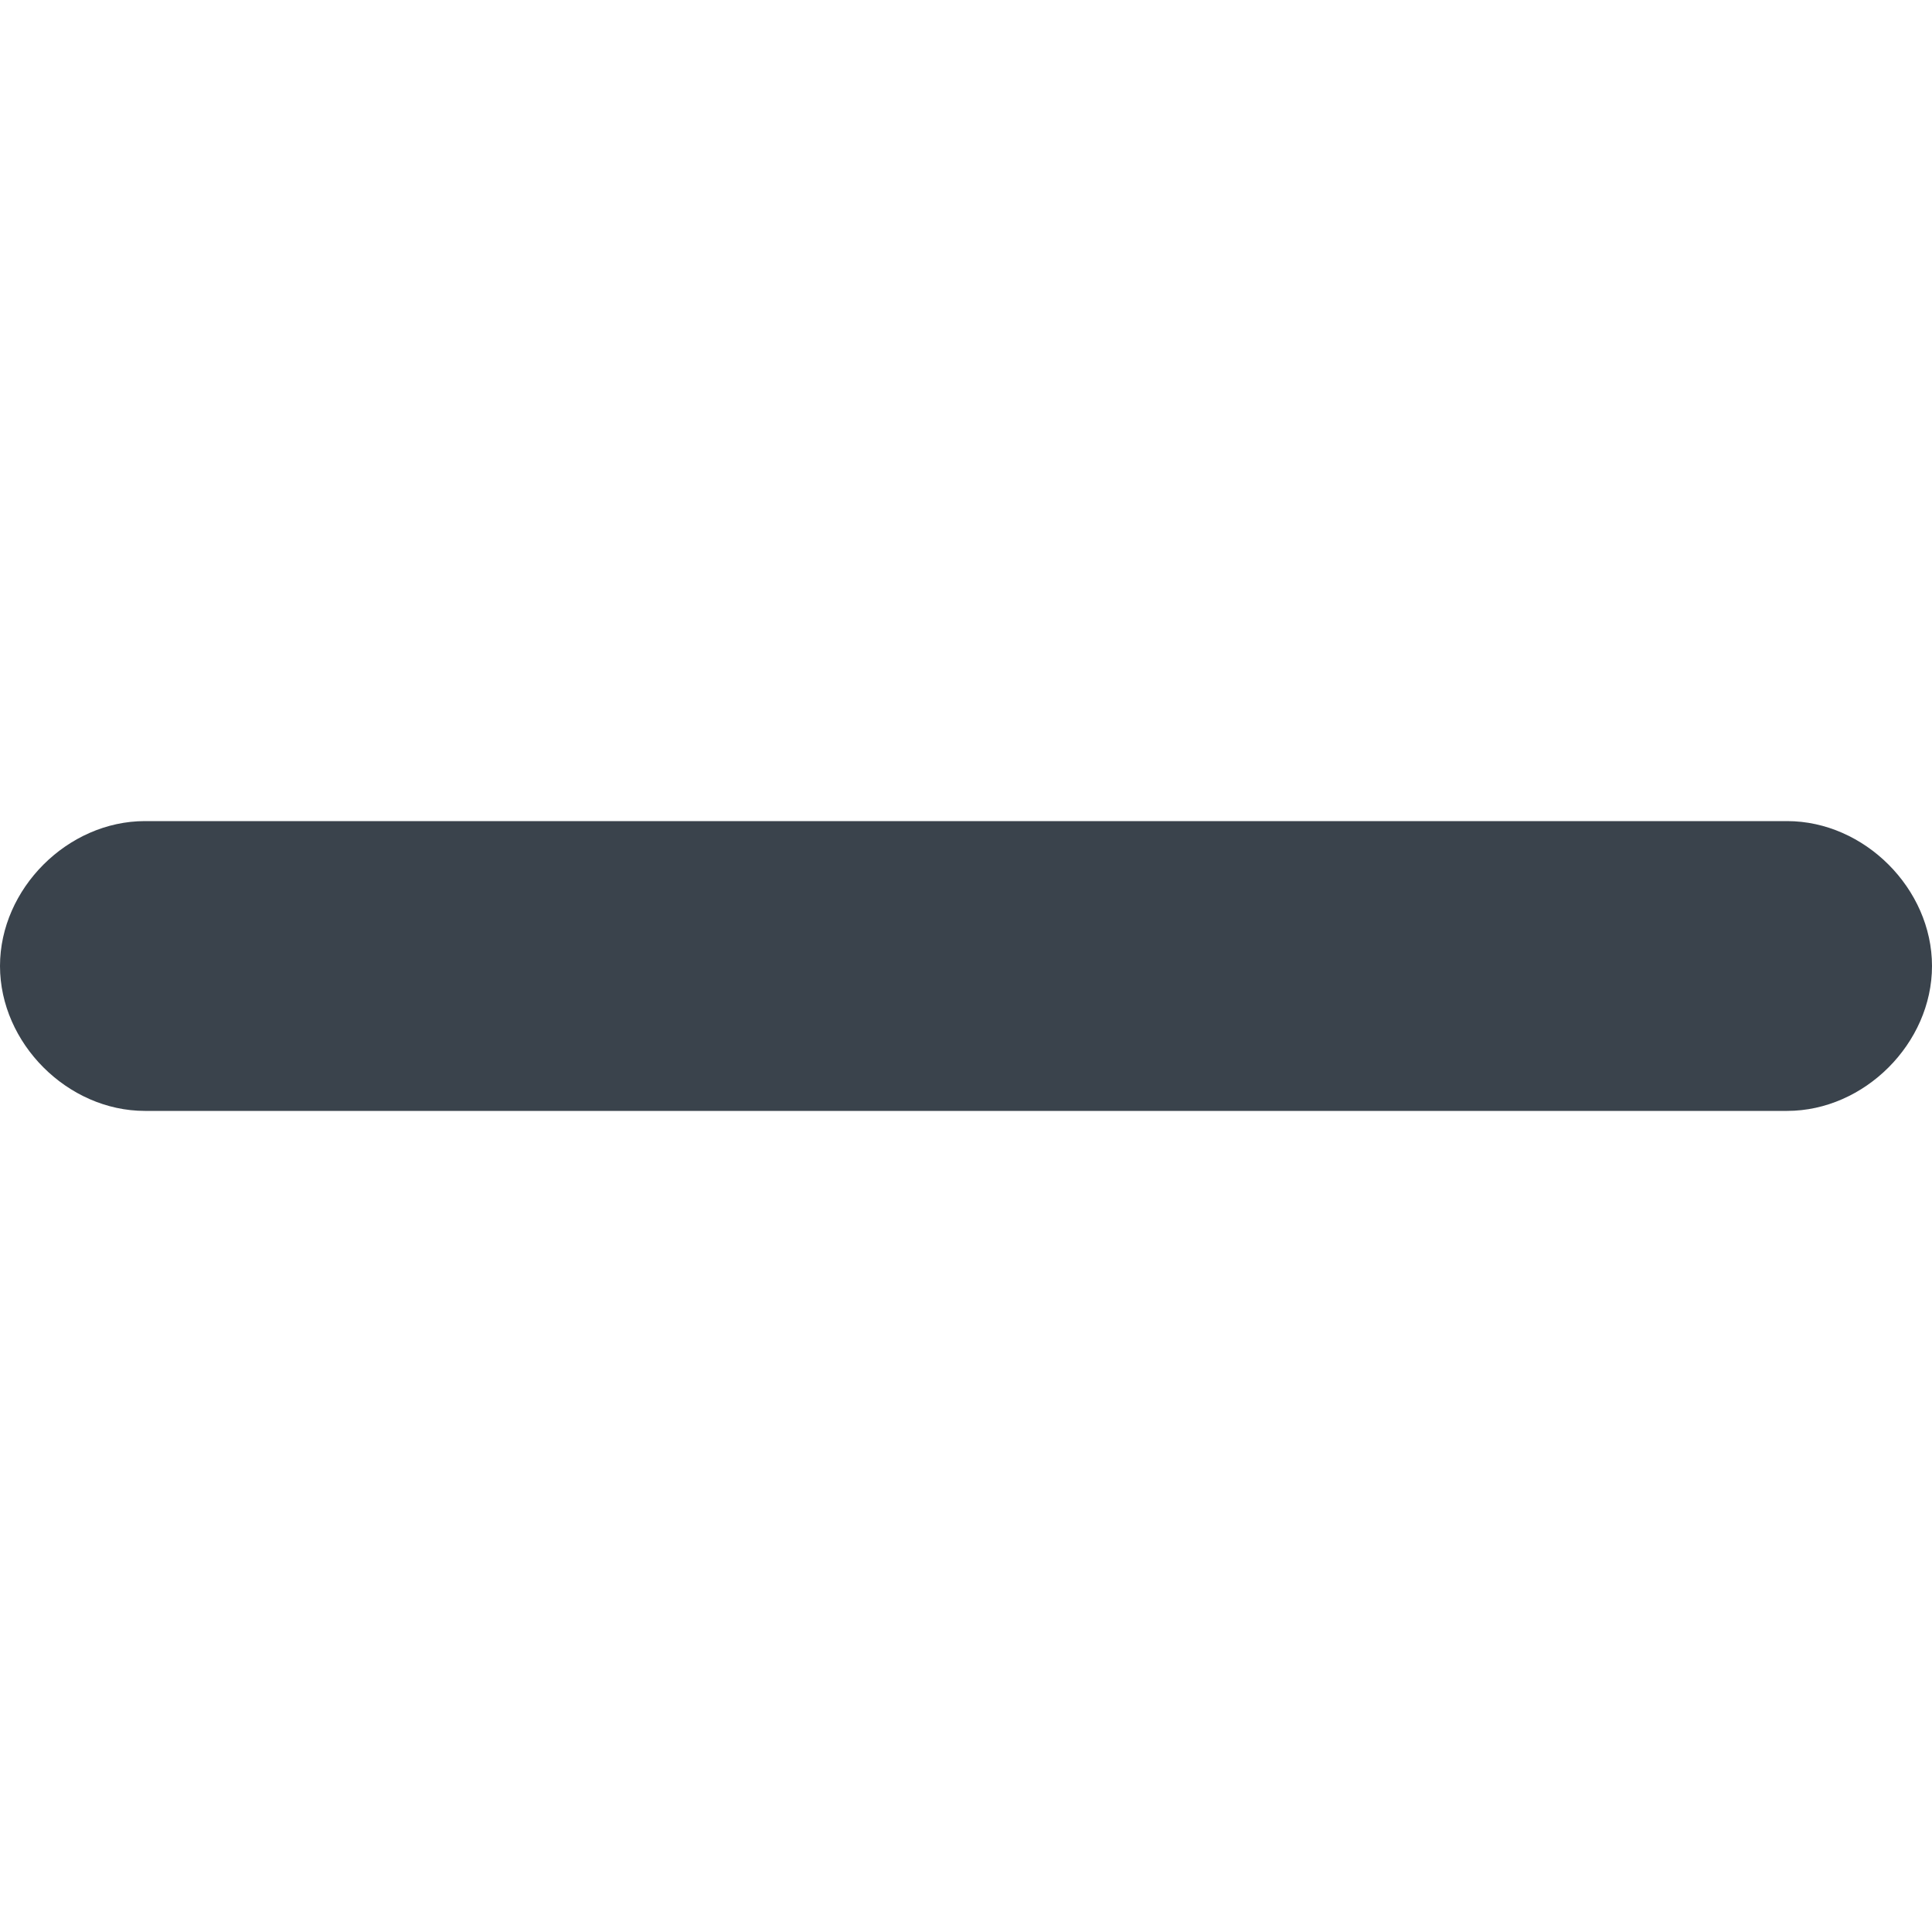
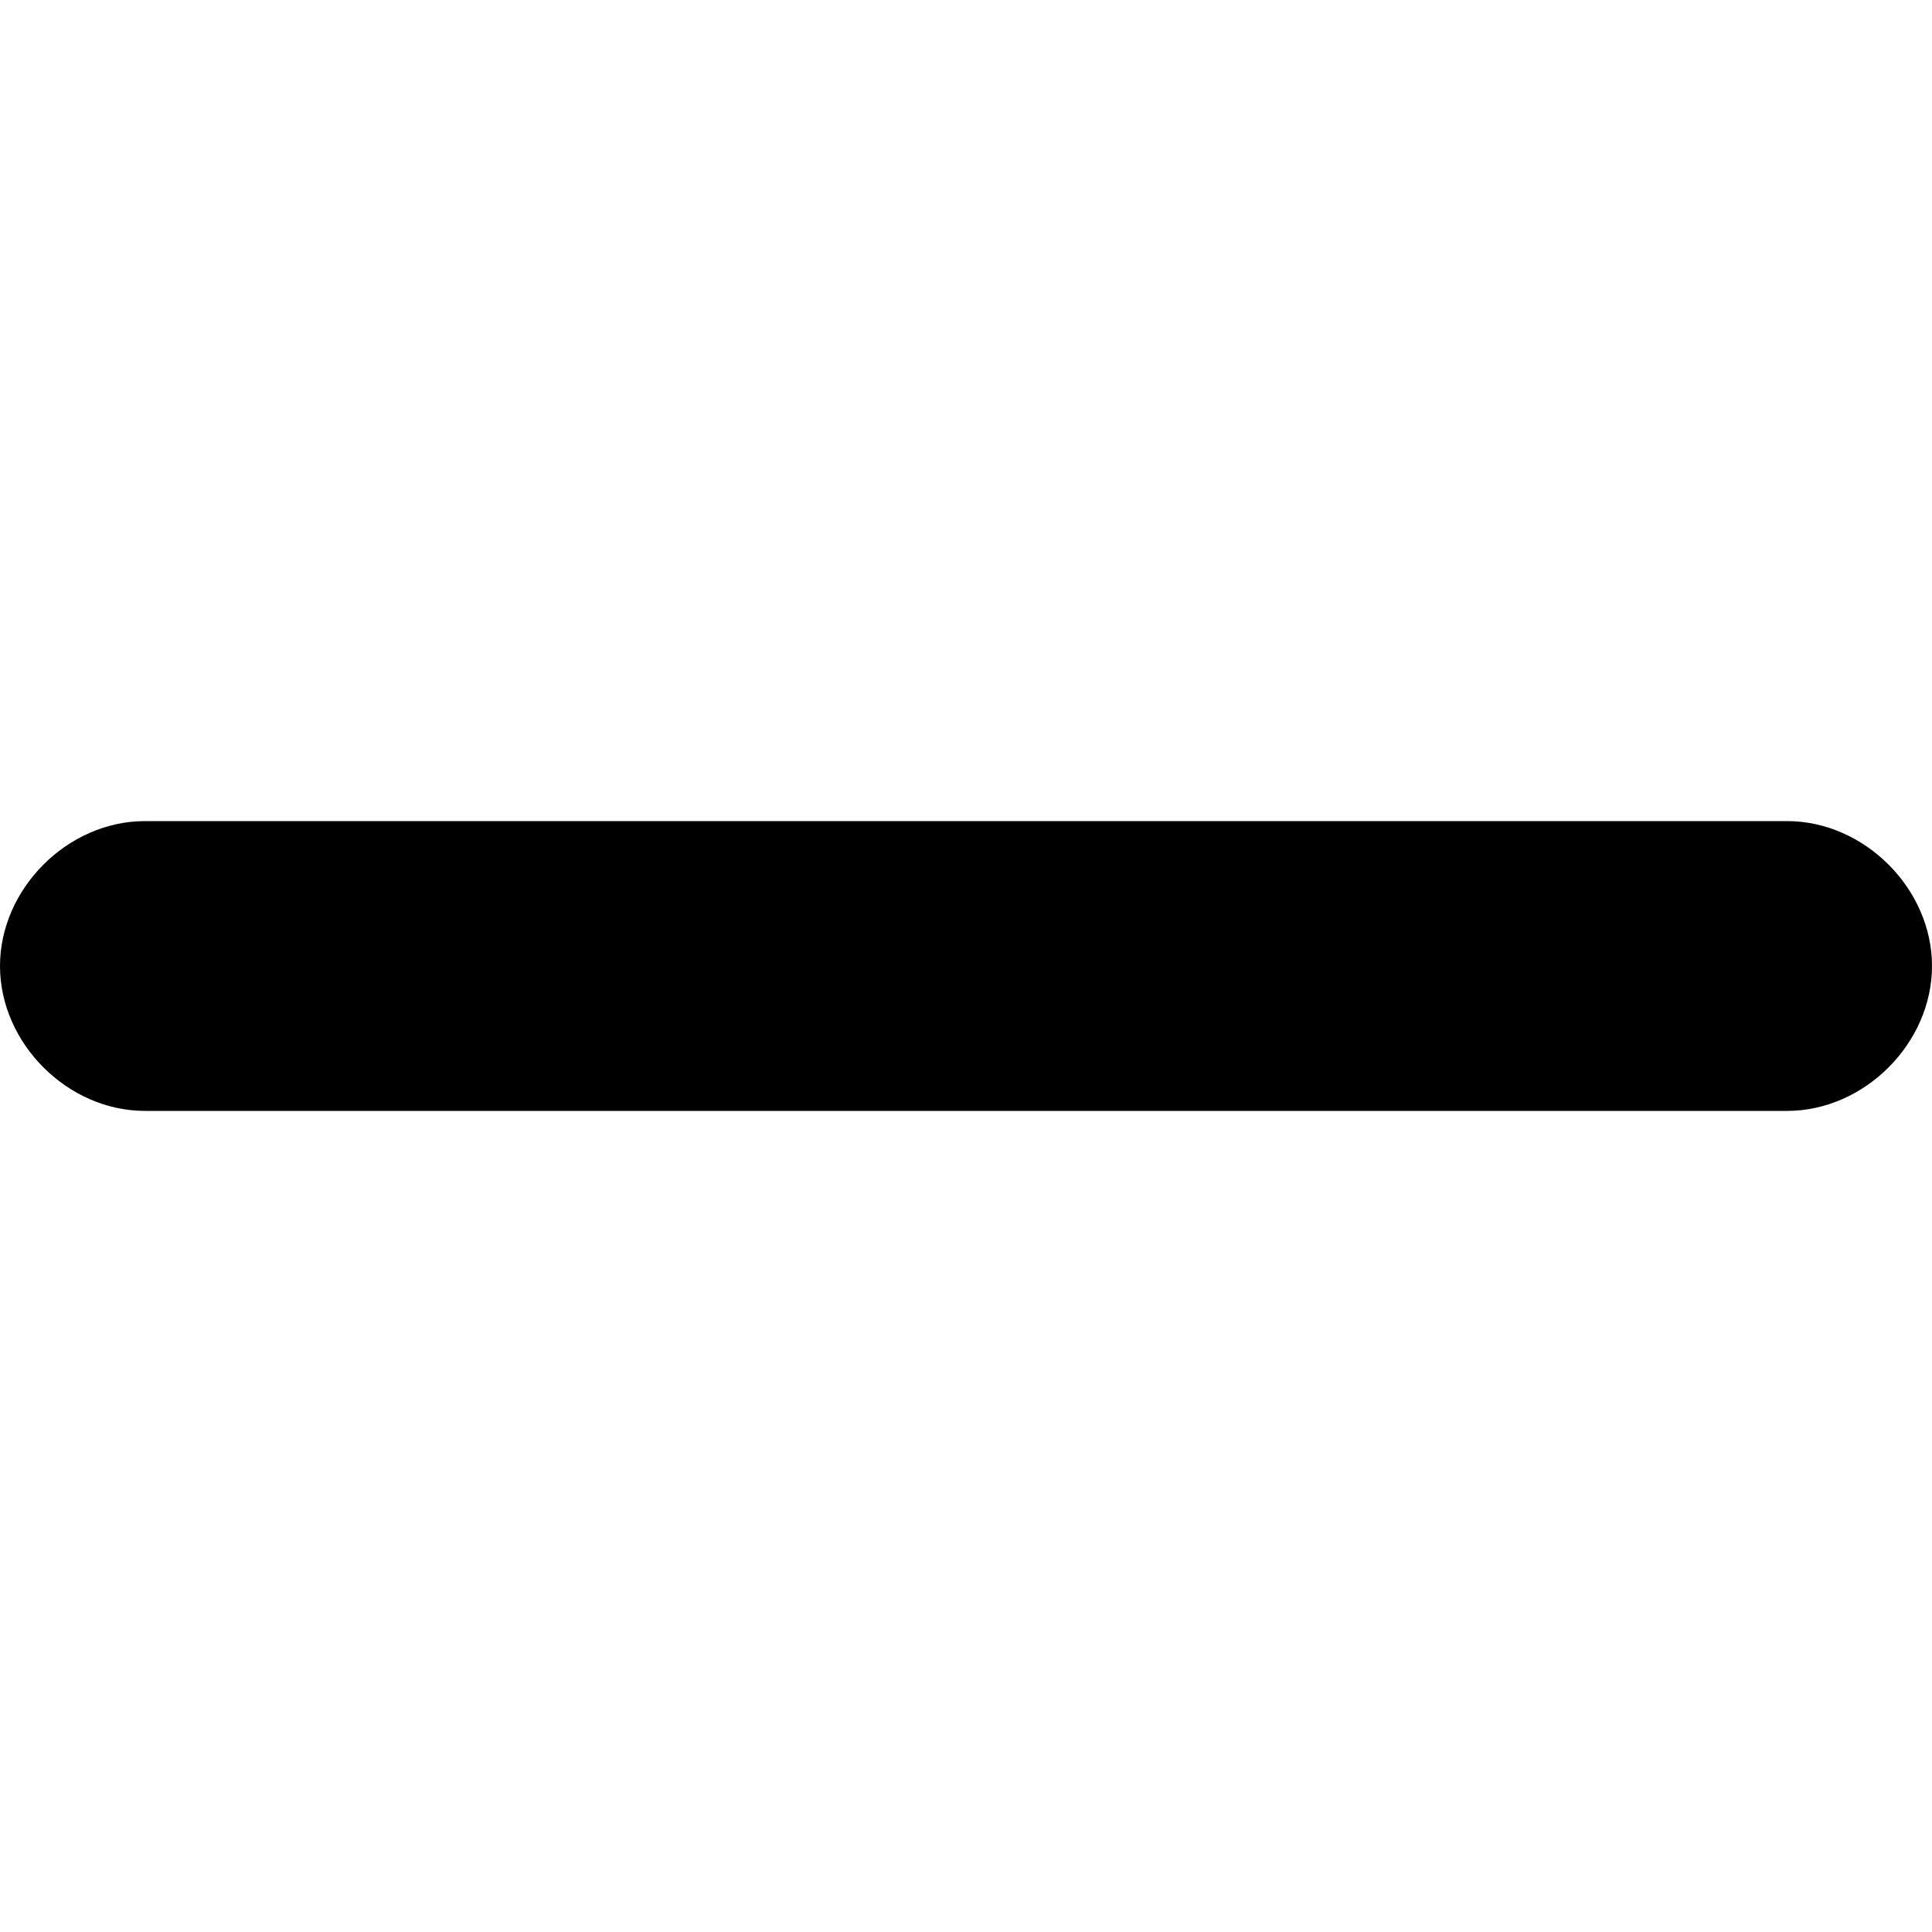
<svg xmlns="http://www.w3.org/2000/svg" version="1.1" x="0px" y="0px" viewBox="0 0 20 20" style="enable-background:new 0 0 20 20;" xml:space="preserve">
-   <style type="text/css">
- 	.st1{fill:#3A434C;}
- </style>
  <g id="minus" transform="translate(-6, -6)">
-     <path id="path-1_1_" class="st1" d="M7.5,14.5C6.7,14.5,6,15.2,6,16l0,0c0,0.8,0.7,1.5,1.5,1.5l0,0h17c0.8,0,1.5-0.7,1.5-1.5l0,0   c0-0.8-0.7-1.5-1.5-1.5l0,0H7.5z" />
+     <path id="path-1_1_" d="M7.5,14.5C6.7,14.5,6,15.2,6,16l0,0c0,0.8,0.7,1.5,1.5,1.5l0,0h17c0.8,0,1.5-0.7,1.5-1.5l0,0   c0-0.8-0.7-1.5-1.5-1.5l0,0H7.5z" />
  </g>
</svg>
